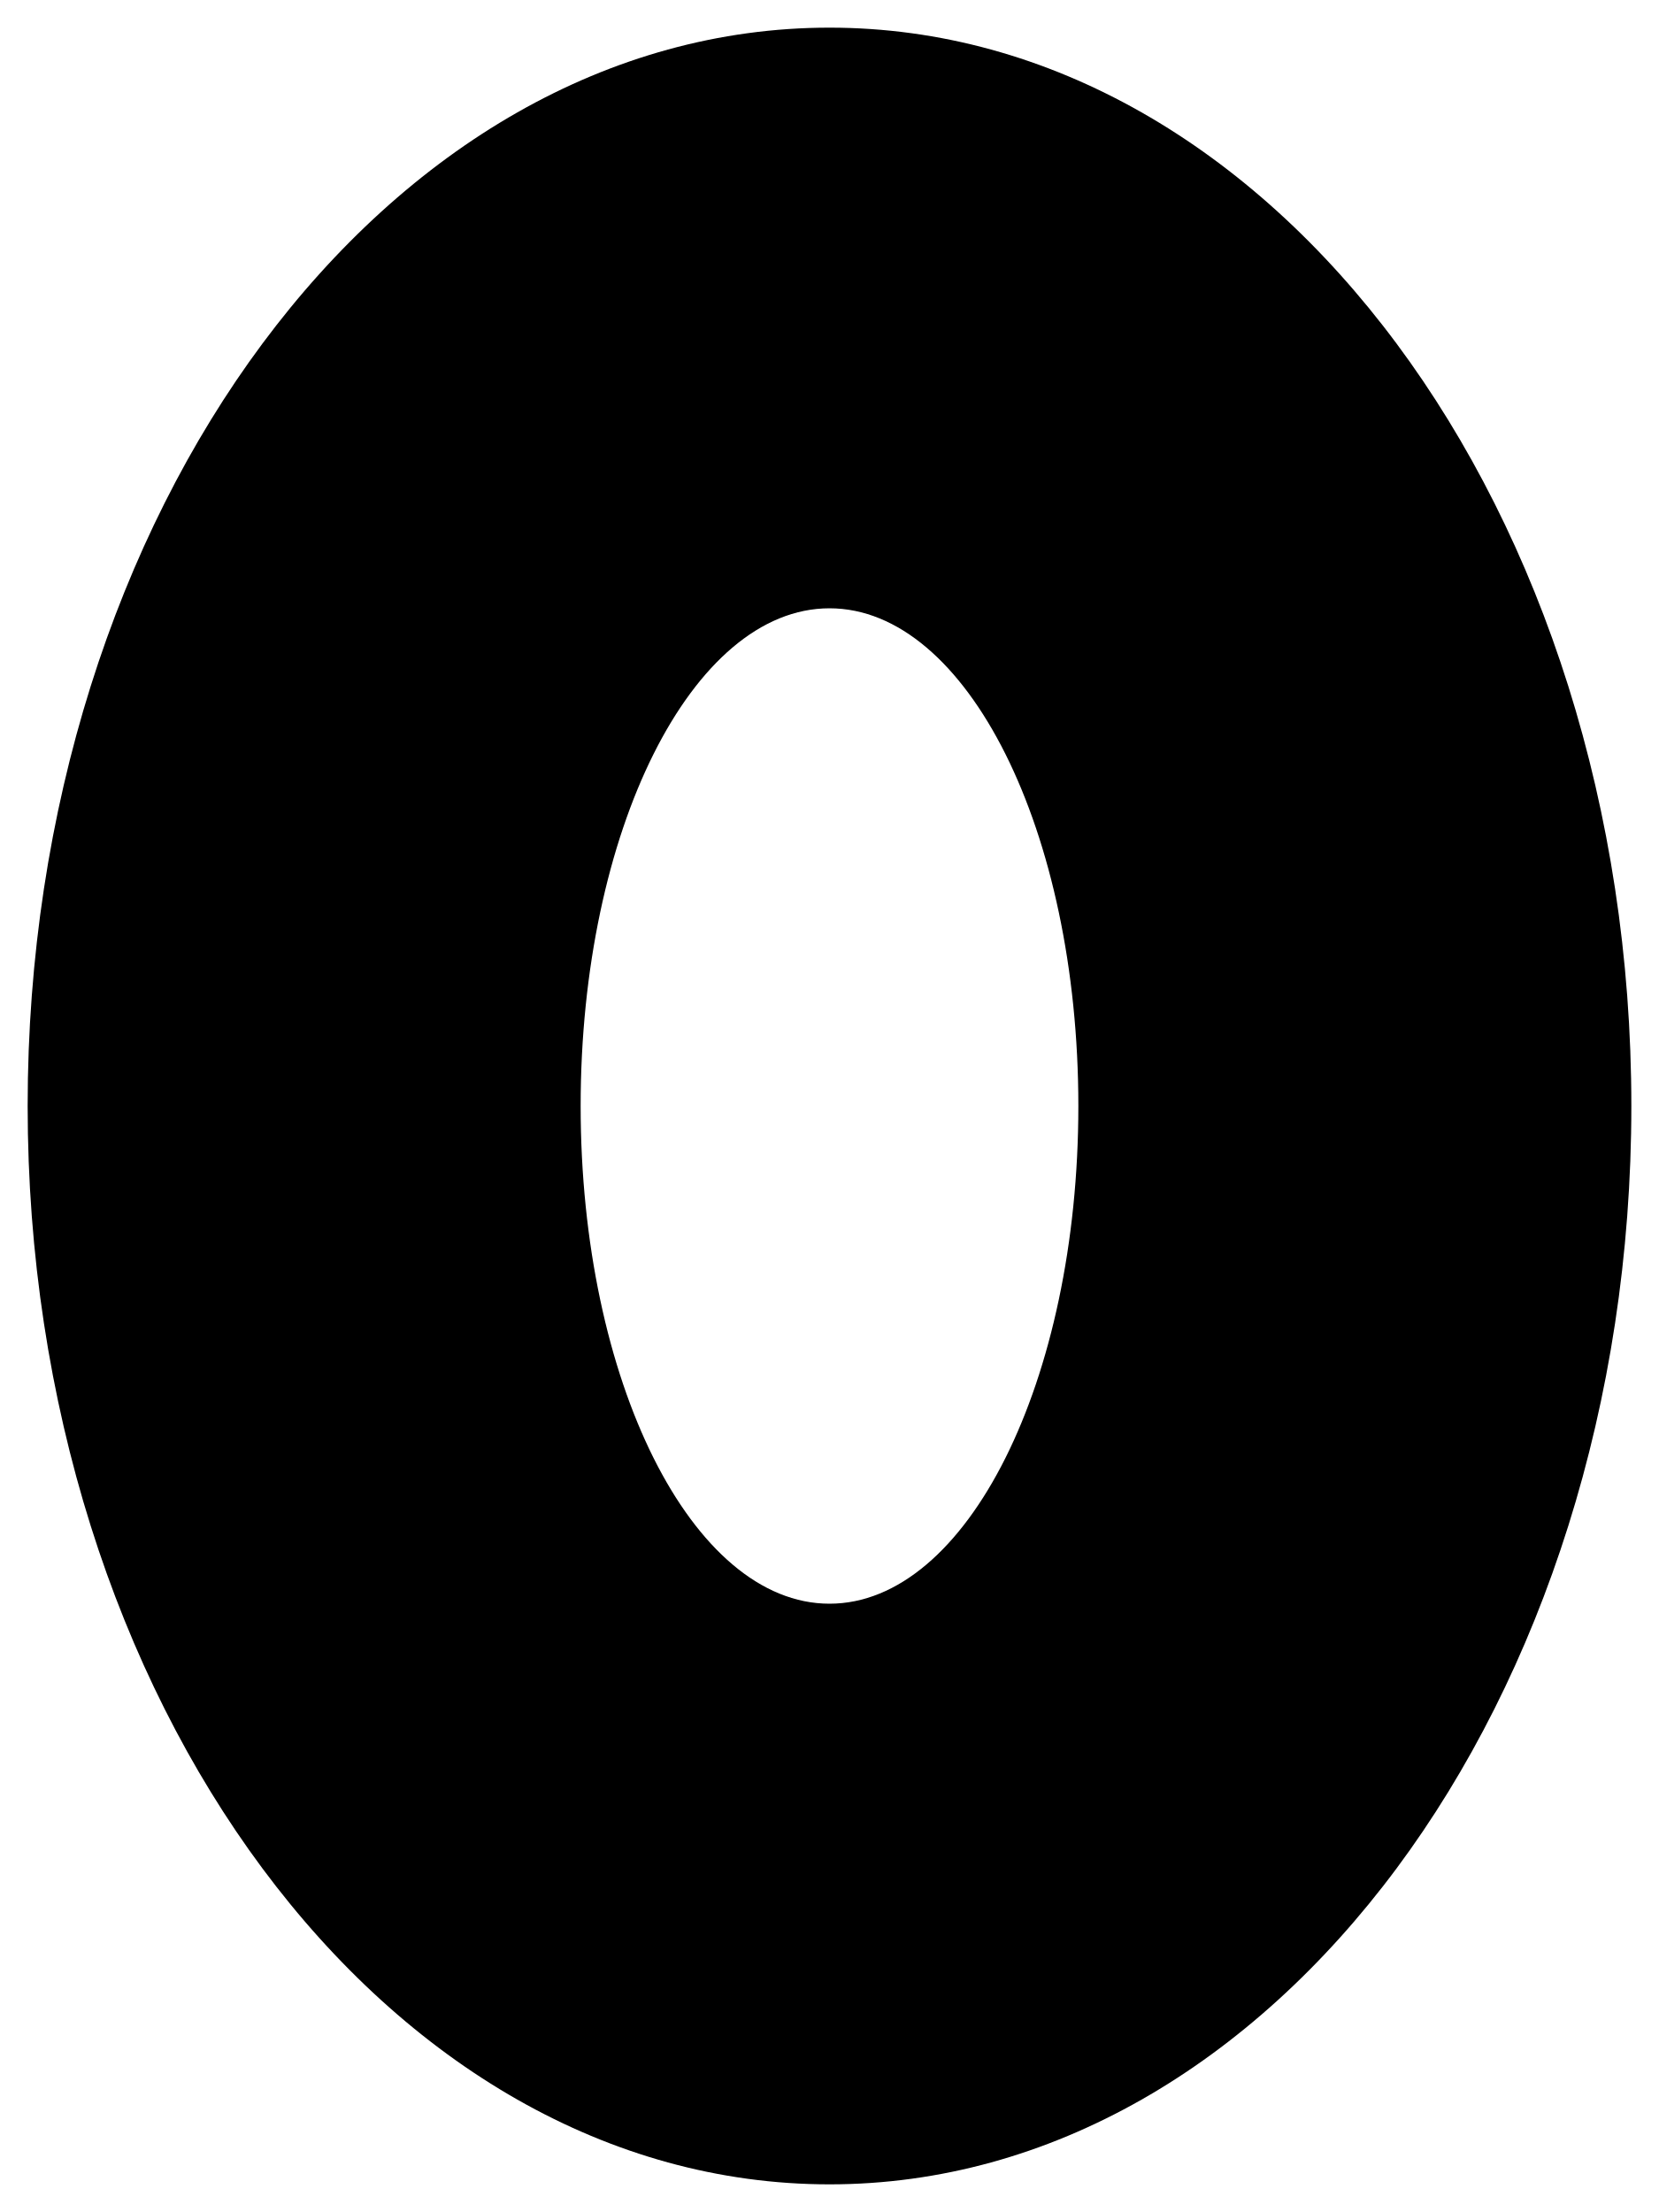
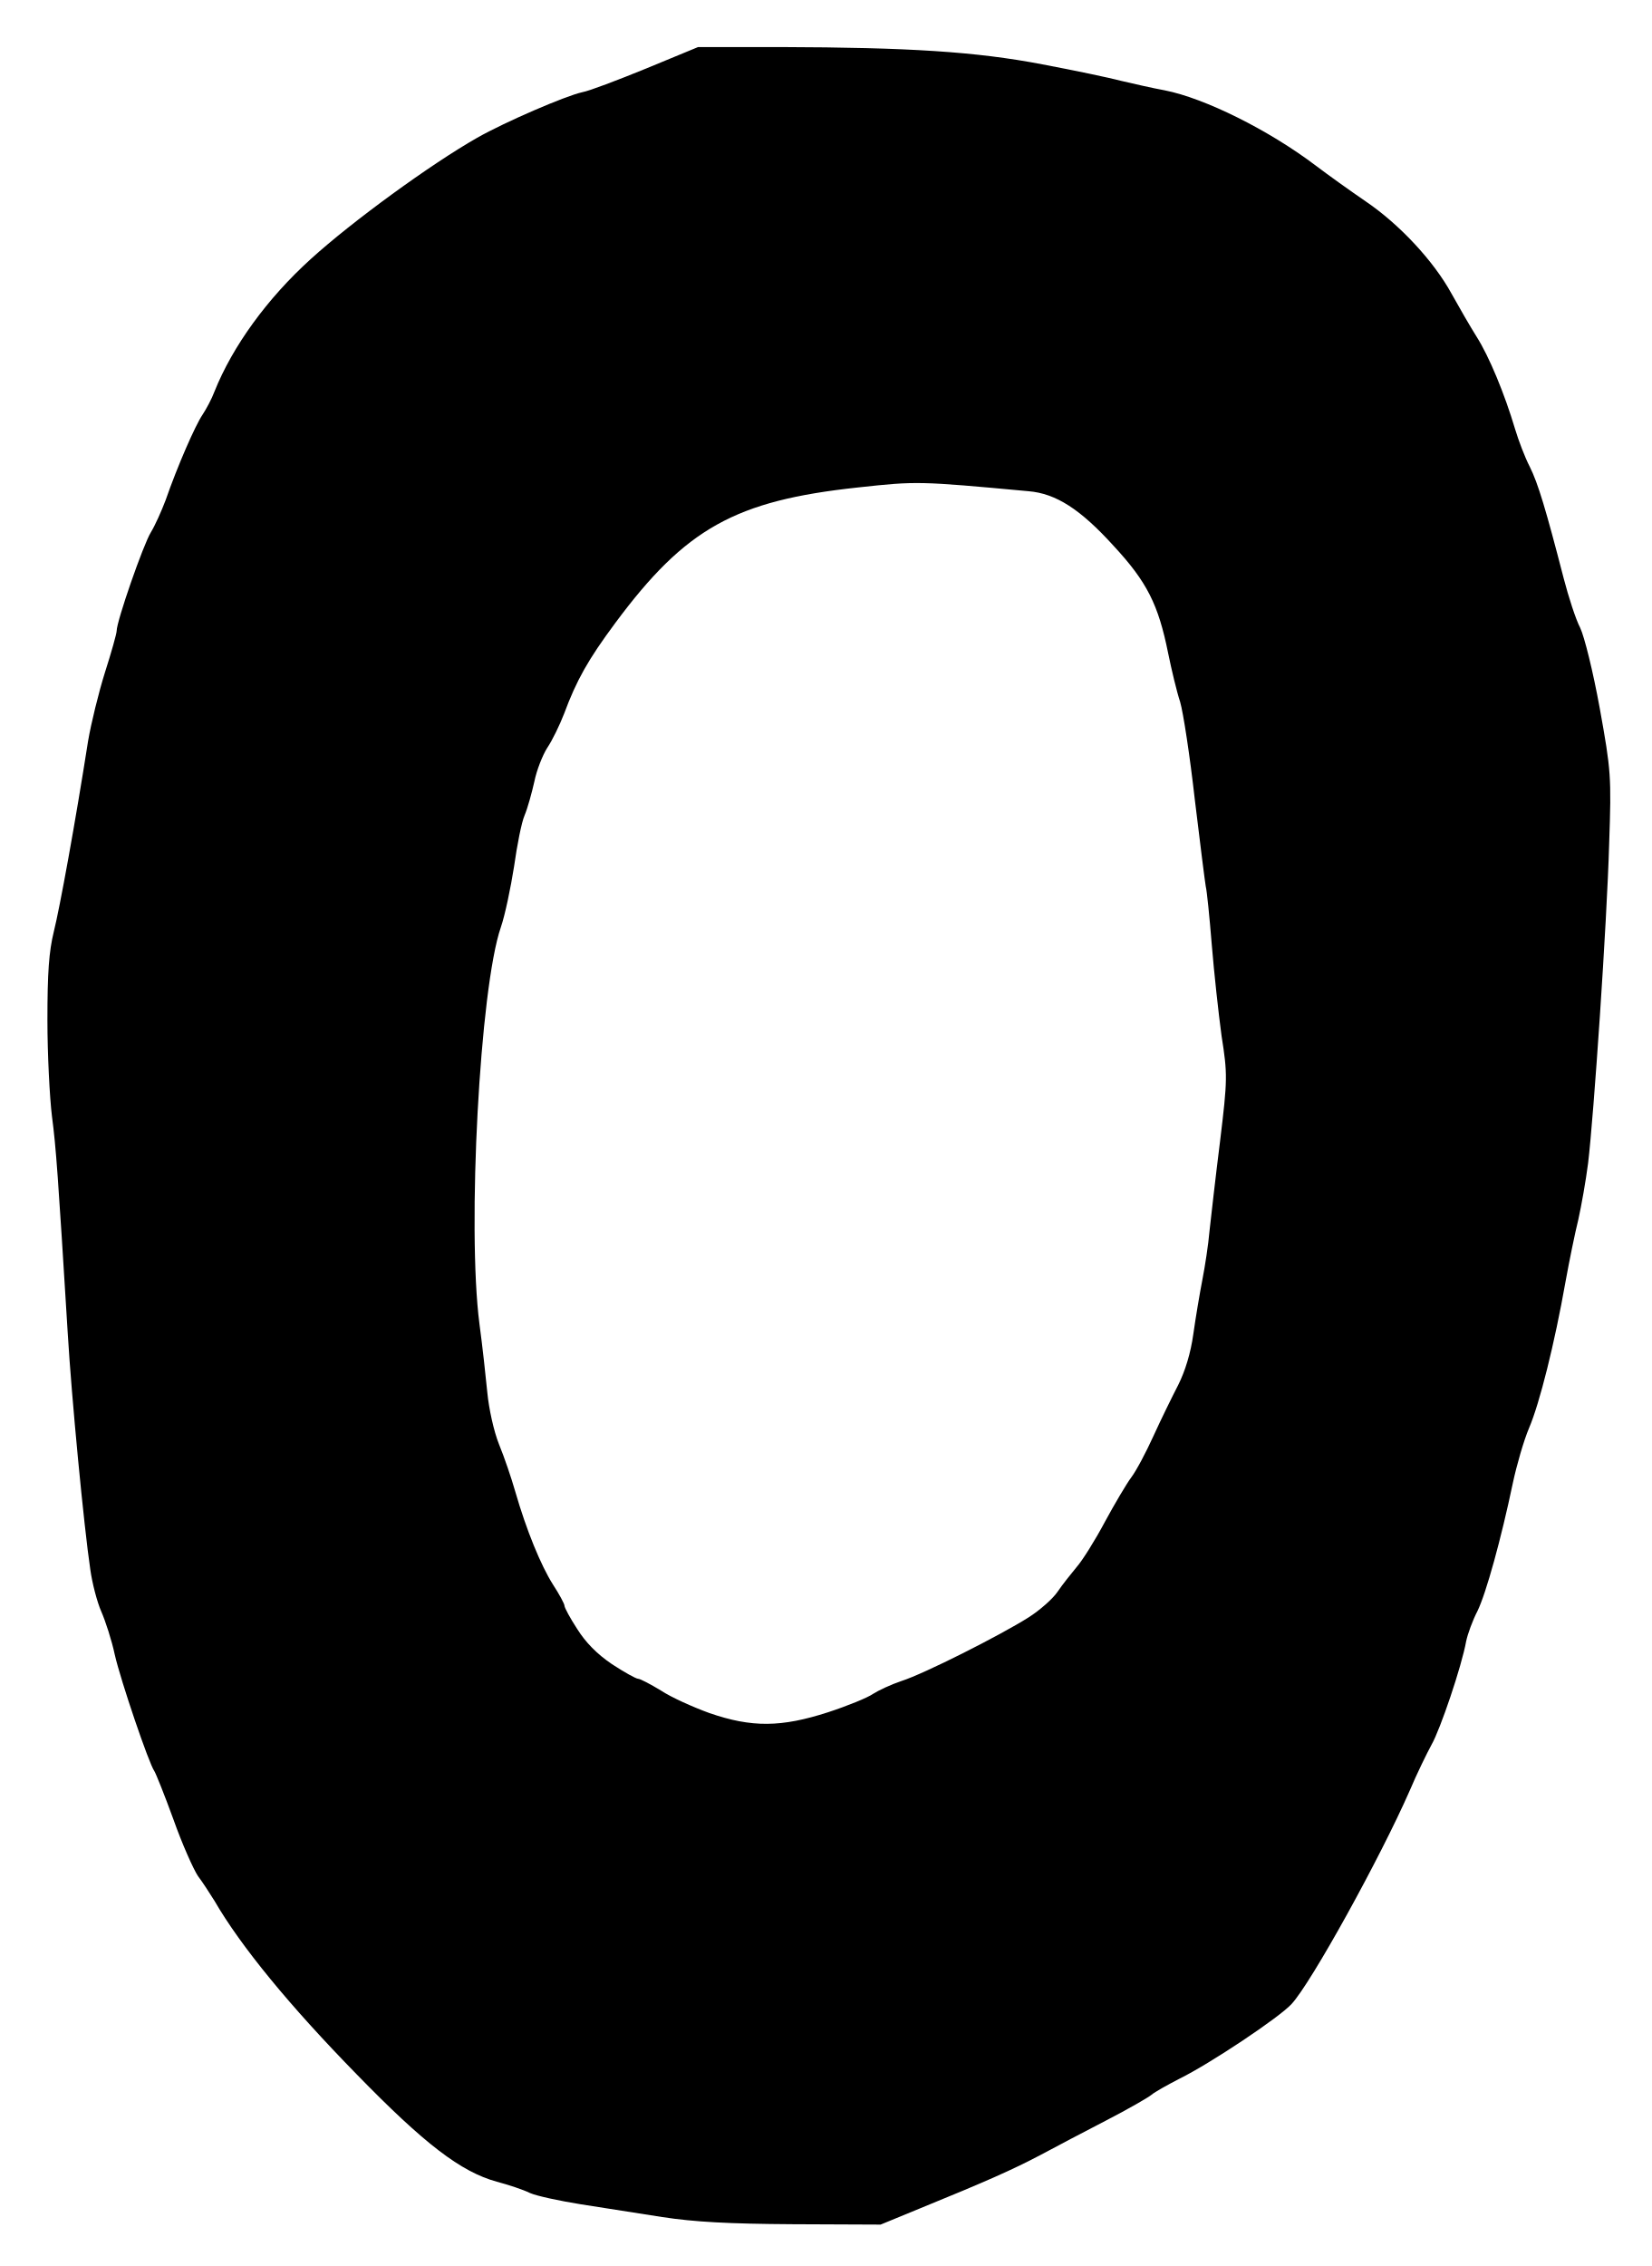
- <svg xmlns="http://www.w3.org/2000/svg" viewBox="0 0 120 160" role="img" aria-label="Laconic Studio">
-   <path fill="currentColor" fill-rule="evenodd" d="M60 2A58 78 0 1 1 60 158A58 78 0 1 1 60 2ZM60 44A18 36 0 1 1 60 116A18 36 0 1 1 60 44Z" />
+ <svg xmlns="http://www.w3.org/2000/svg" viewBox="0 0 72.9 100" role="img" aria-label="Laconic Studio">
+   <path fill="currentColor" fill-rule="evenodd" transform="scale(0.166113)" d="M176.0 589.0C169.7 588.0 159.9 586.5 154.3 585.6C148.7 584.7 142.6 583.4 140.8 582.6C139.0 581.7 135.0 580.4 132.0 579.6C122.5 577.0 112.8 569.6 94.7 551.0C77.1 533.0 64.0 517.1 57.0 505.0C55.8 503.1 53.9 500.1 52.6 498.4C51.4 496.6 48.4 489.9 46.1 483.4C43.7 476.8 41.4 471.1 41.0 470.5C39.6 468.6 32.1 446.6 30.5 439.6C29.7 435.8 28.0 430.6 26.9 428.1C25.8 425.6 24.5 420.6 24.0 417.0C22.3 405.6 19.0 371.1 18.0 354.2C15.4 312.0 14.9 304.9 13.8 296.5C13.2 291.6 12.6 280.1 12.6 271.0C12.6 258.4 13.0 252.8 14.3 247.5C15.9 241.1 20.0 218.6 23.4 196.9C24.2 192.2 26.2 184.0 27.9 178.6C29.6 173.3 31.0 168.3 31.0 167.6C31.0 165.0 38.1 144.6 40.1 141.4C41.2 139.6 42.9 135.8 44.0 132.9C47.2 123.7 51.9 113.0 53.8 110.2C54.8 108.7 56.3 105.9 57.0 104.0C61.8 92.0 71.0 79.3 82.6 68.8C93.6 58.8 114.5 43.6 126.8 36.6C134.2 32.4 150.2 25.5 154.7 24.5C156.5 24.2 164.1 21.3 171.7 18.2L185.5 12.5L207.5 12.5C241.3 12.6 259.3 13.7 277.0 17.1C285.5 18.7 295.0 20.7 298.0 21.5C301.0 22.2 306.2 23.4 309.5 24.0C320.2 26.1 337.2 34.6 349.5 43.9C352.8 46.4 358.8 50.7 362.9 53.5C371.9 59.6 381.0 69.4 385.7 78.0C387.7 81.6 390.7 86.8 392.4 89.5C395.7 94.7 399.8 104.6 402.6 114.0C403.5 117.0 405.2 121.5 406.5 124.0C408.7 128.4 410.8 135.4 415.5 153.6C416.8 158.6 418.7 164.5 419.9 166.8C421.0 169.1 423.3 178.3 425.1 188.2C428.1 204.8 428.2 206.3 427.6 224.0C427.0 245.3 423.5 296.5 422.0 309.0C421.4 313.7 420.2 320.4 419.4 324.0C418.5 327.6 417.0 335.0 416.0 340.5C413.1 356.9 409.1 372.9 406.3 379.4C404.9 382.7 403.0 389.3 402.0 394.0C398.9 408.8 394.9 423.3 392.6 428.0C391.3 430.5 390.0 434.1 389.6 436.0C388.4 442.7 382.7 459.5 380.4 463.5C379.2 465.7 376.5 471.2 374.6 475.7C366.7 493.7 348.4 526.8 343.2 532.4C339.9 536.0 321.6 548.2 313.5 552.2C310.2 553.9 306.8 555.8 306.0 556.5C305.2 557.2 299.8 560.3 294.0 563.3C288.2 566.3 280.4 570.4 276.5 572.5C269.1 576.4 262.1 579.5 244.7 586.6L234.0 591.0L210.7 590.9C193.6 590.8 184.5 590.3 176.0 589.0ZM220.0 454.9C225.2 453.2 230.6 451.0 232.0 450.0C233.4 449.1 236.8 447.5 239.5 446.6C245.5 444.7 265.7 434.5 273.3 429.7C276.3 427.8 279.8 424.7 281.0 422.9C282.3 421.0 284.6 418.1 286.1 416.3C287.6 414.6 291.0 409.2 293.6 404.3C296.2 399.5 299.4 394.1 300.6 392.5C301.9 390.8 304.5 385.9 306.5 381.5C308.5 377.1 311.5 371.0 313.1 367.9C314.9 364.3 316.4 359.5 317.1 354.4C317.7 350.1 318.8 343.6 319.5 340.0C320.2 336.4 321.1 330.6 321.4 327.0C321.8 323.4 323.0 312.7 324.2 303.2C326.2 286.7 326.2 285.4 324.6 275.2C323.8 269.3 322.6 258.4 322.0 251.0C321.4 243.6 320.7 236.6 320.4 235.5C320.2 234.4 318.9 224.1 317.5 212.5C316.2 200.9 314.4 189.2 313.6 186.5C312.7 183.8 311.3 177.9 310.4 173.5C307.8 160.6 304.8 154.6 295.9 145.0C287.1 135.3 280.6 131.1 273.3 130.5C244.1 127.8 243.6 127.8 228.0 129.5C195.4 133.0 182.2 140.3 163.5 165.5C156.3 175.2 153.2 180.7 149.9 189.6C148.7 192.7 146.7 196.8 145.4 198.7C144.2 200.6 142.6 204.6 142.0 207.6C141.3 210.7 140.2 214.7 139.4 216.6C138.6 218.4 137.4 224.5 136.6 230.2C135.7 235.9 134.2 243.1 133.1 246.3C127.5 262.4 124.1 326.3 127.4 351.7C128.2 357.6 129.1 365.9 129.5 370.0C129.9 374.2 131.2 380.2 132.6 383.7C134.0 387.1 135.9 392.7 136.9 396.2C139.9 406.6 143.7 415.8 146.9 420.9C148.6 423.5 150.0 426.1 150.0 426.6C150.0 427.1 151.5 429.9 153.4 432.8C155.6 436.3 158.6 439.4 162.6 442.1C165.8 444.2 169.0 446.0 169.6 446.0C170.1 446.0 172.8 447.4 175.6 449.1C178.3 450.9 184.1 453.5 188.5 455.1C199.8 459.0 207.6 458.9 220.0 454.9Z" />
</svg>
